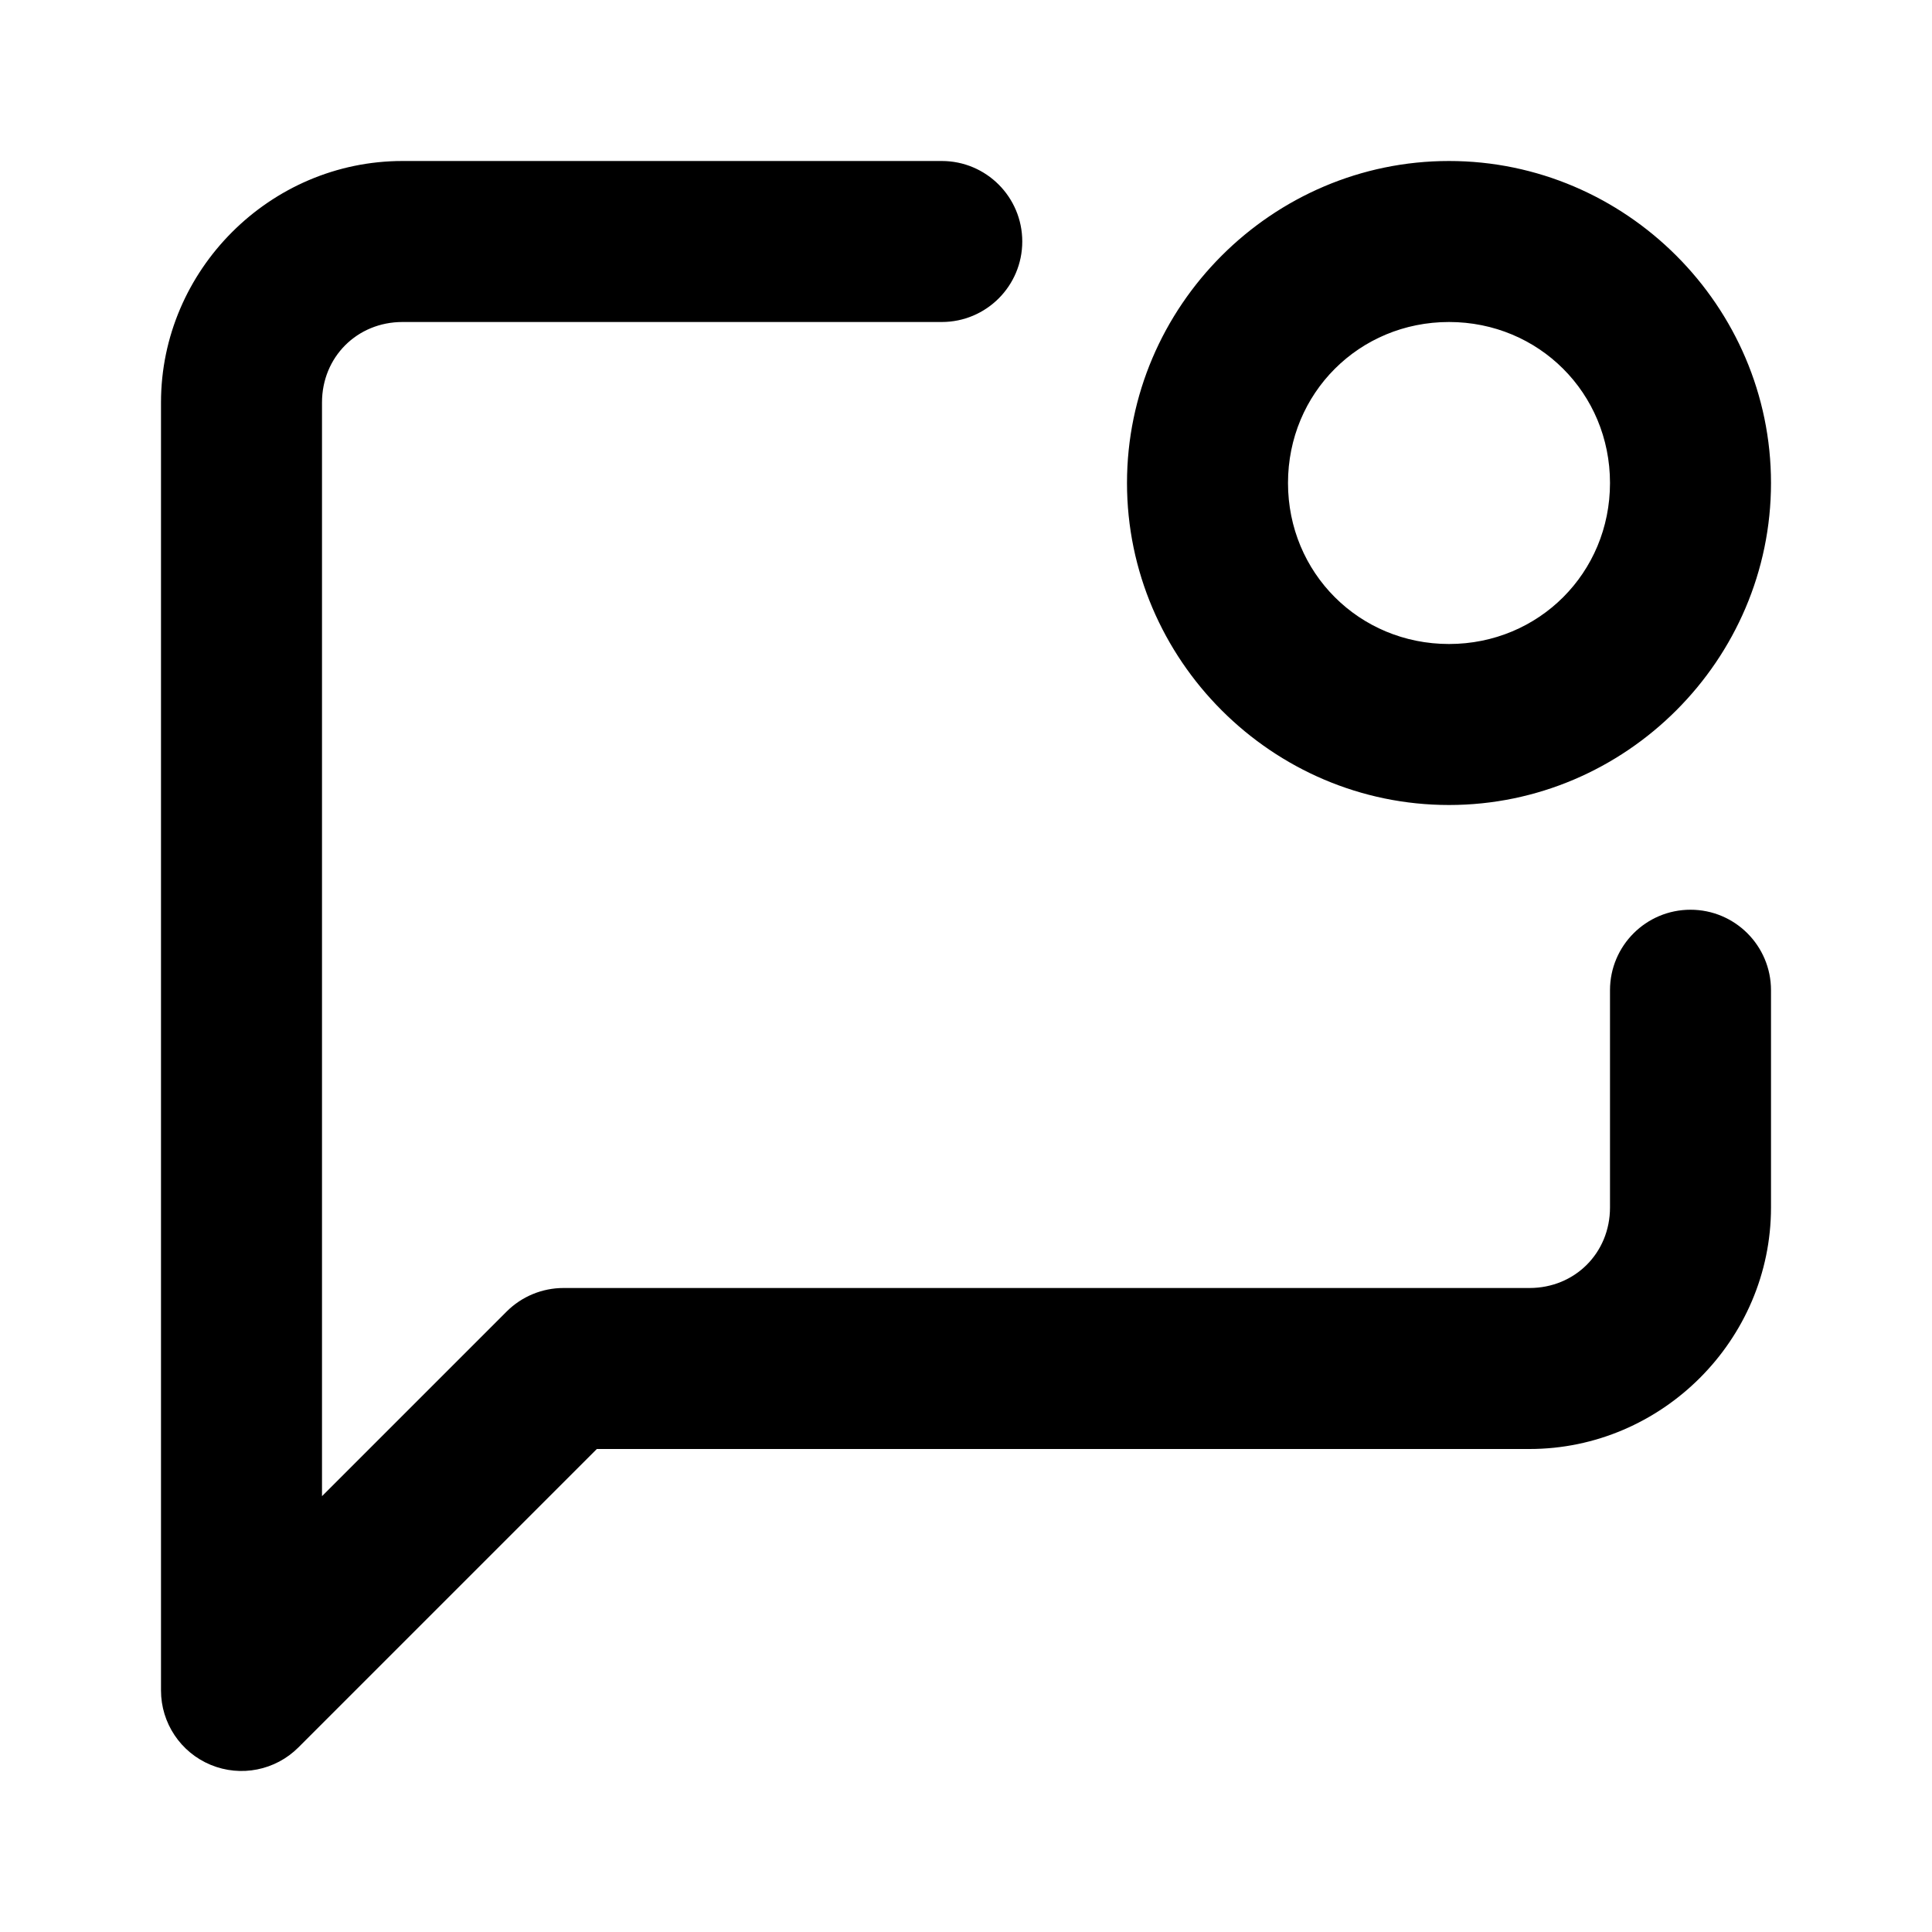
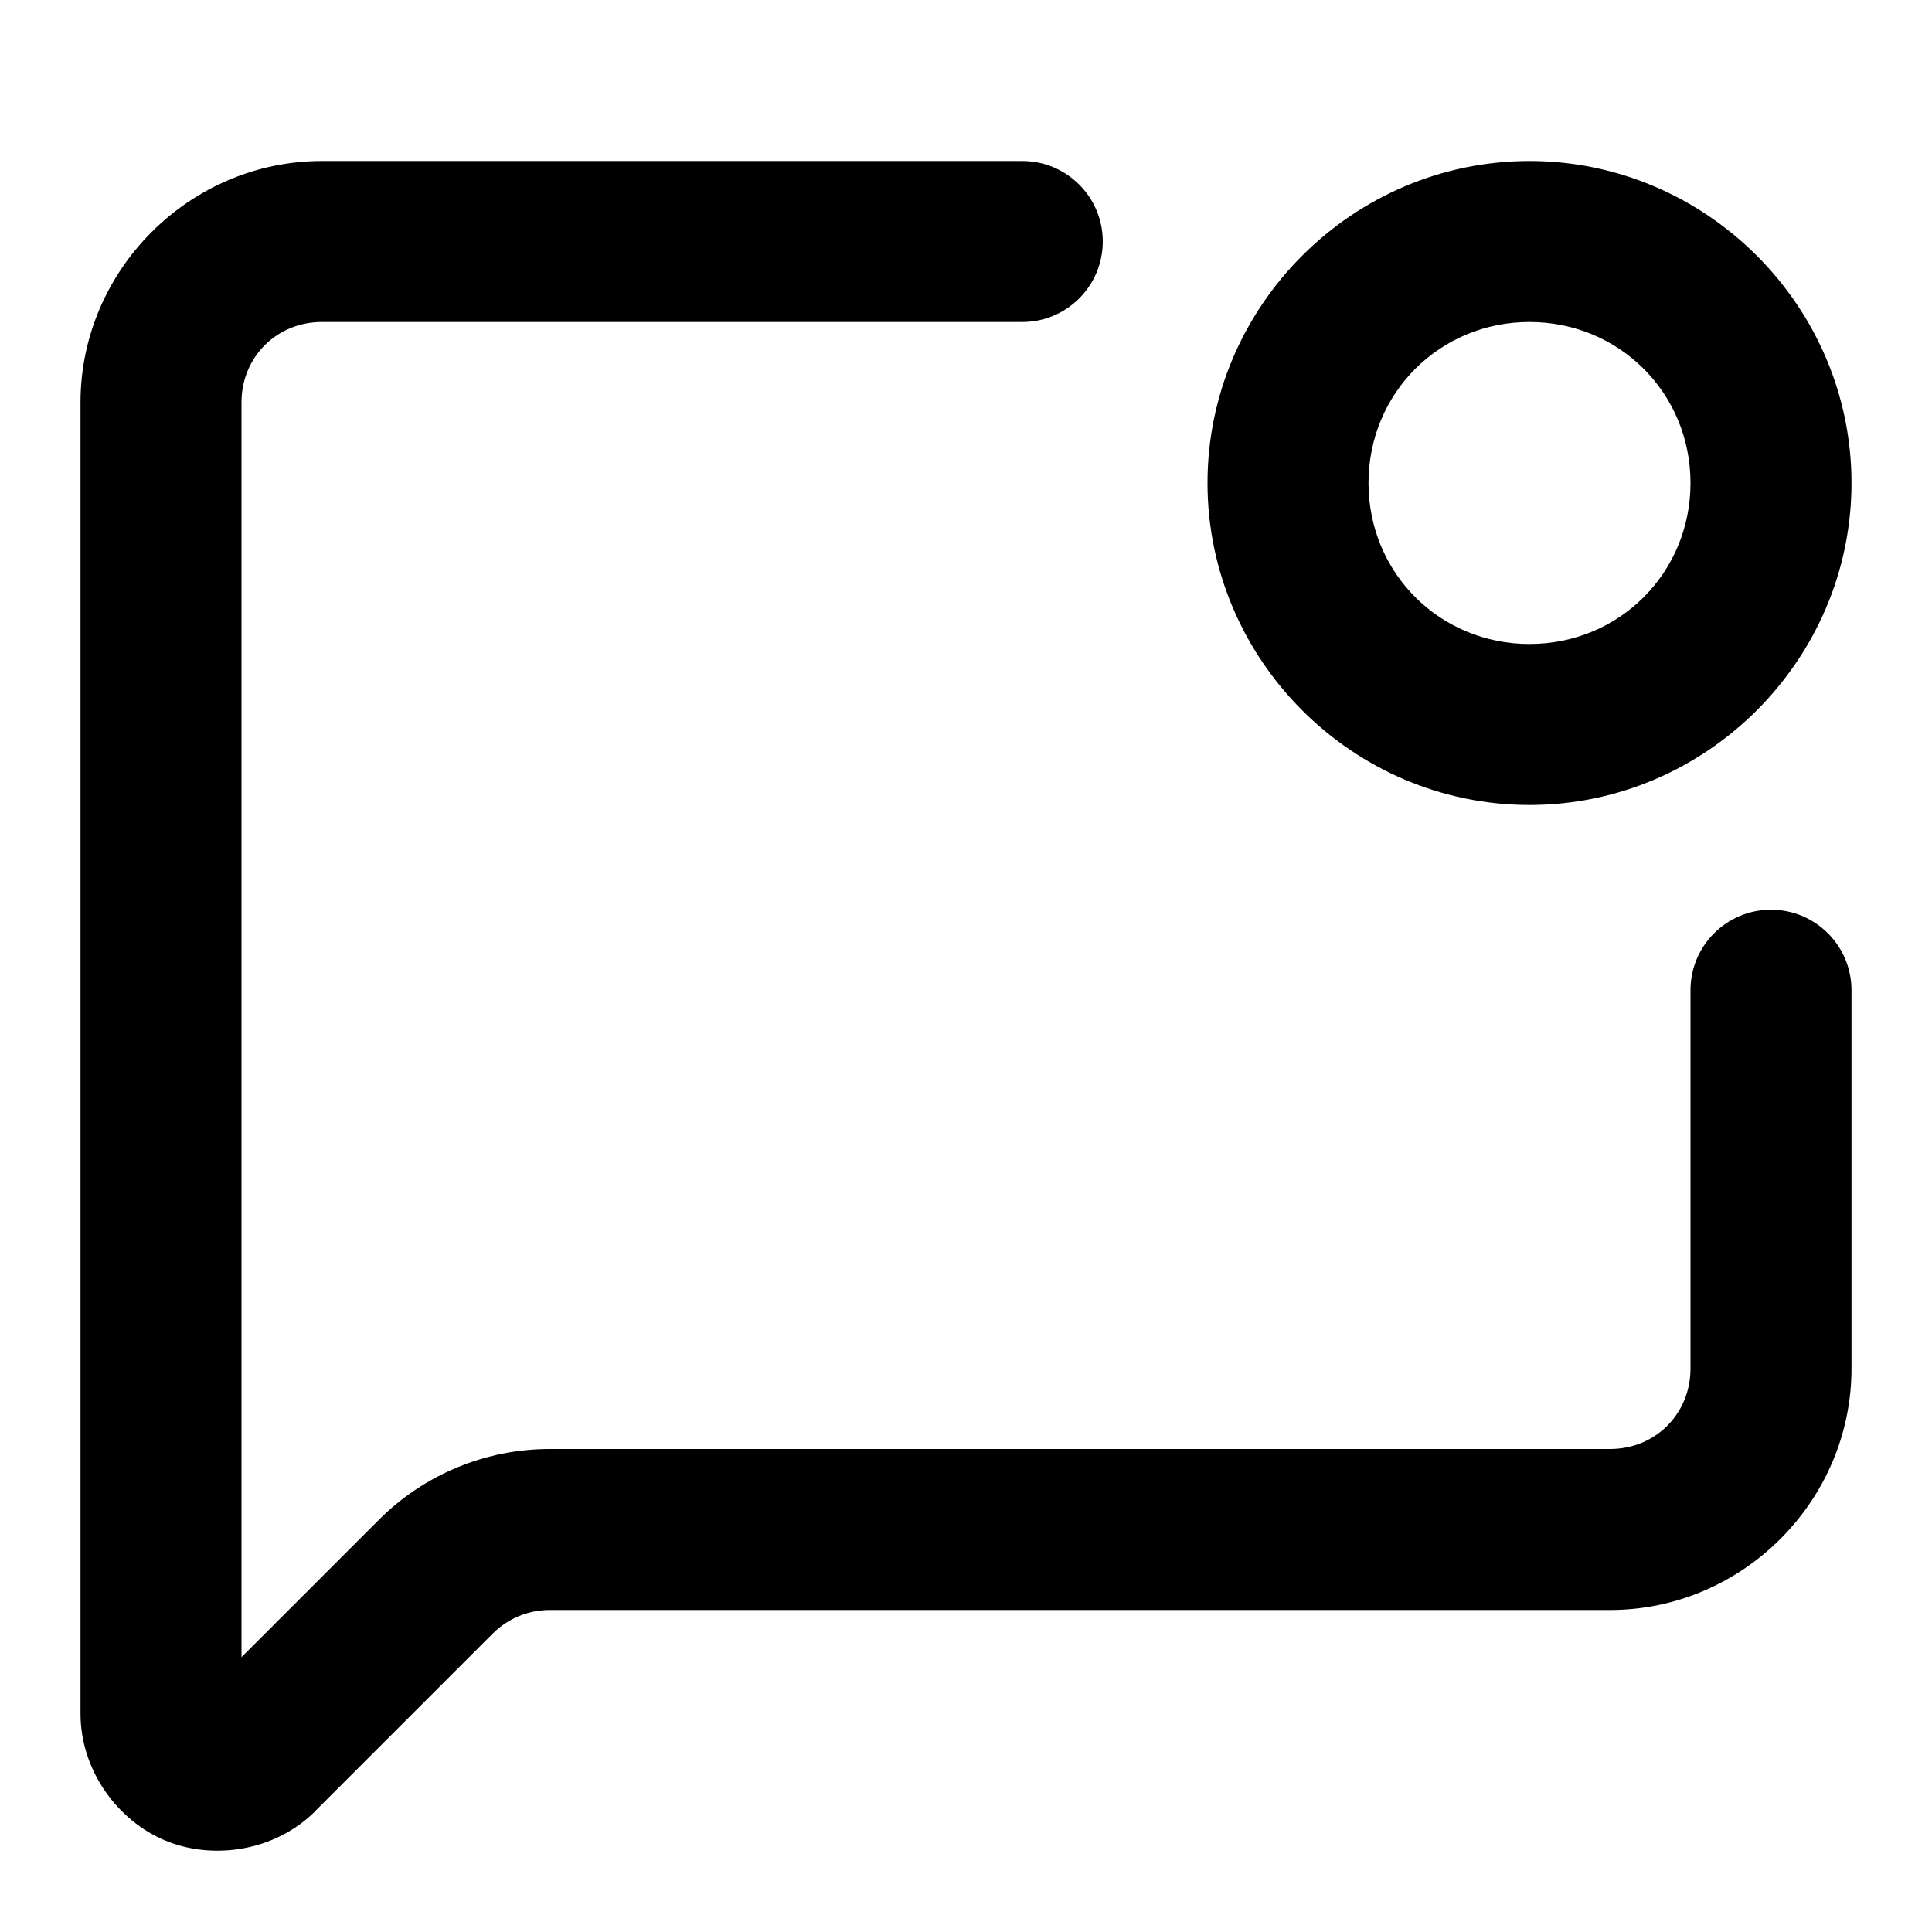
<svg xmlns="http://www.w3.org/2000/svg" width="24" height="24" viewBox="0 0 24 24" fill="currentColor" tags="unread,unresolved,comment,chat,conversation,dialog,feedback,speech bubble" categories="social,notifications">
-   <path d="M 5 2 C 3.355 2 2 3.355 2 5 L 2 21 A 1 1 0 0 0 3.707 21.707 L 7.414 18 L 19 18 C 20.645 18 22 16.645 22 15 L 22 12.301 A 1 1 0 0 0 21 11.301 A 1 1 0 0 0 20 12.301 L 20 15 C 20 15.564 19.564 16 19 16 L 7 16 A 1 1 0 0 0 6.293 16.293 L 4 18.586 L 4 5 C 4 4.436 4.436 4 5 4 L 11.699 4 A 1 1 0 0 0 12.699 3 A 1 1 0 0 0 11.699 2 L 5 2 z M 18 2 C 15.803 2 14 3.803 14 6 C 14 8.197 15.803 10 18 10 C 20.197 10 22 8.197 22 6 C 22 3.803 20.197 2 18 2 z M 18 4 C 19.116 4 20 4.884 20 6 C 20 7.116 19.116 8 18 8 C 16.884 8 16 7.116 16 6 C 16 4.884 16.884 4 18 4 z " />
+   <path d="M 4 2 C 2.355 2 1 3.355 1 5 L 1 21.285 C 1 22.004 1.471 22.624 2.055 22.865 C 2.638 23.107 3.411 23.005 3.92 22.496 A 1 1 0 0 0 3.92 22.494 L 6.121 20.293 C 6.309 20.105 6.563 20 6.828 20 L 20 20 C 21.645 20 23 18.645 23 17 L 23 12.301 A 1 1 0 0 0 22 11.301 A 1 1 0 0 0 21 12.301 L 21 17 C 21 17.564 20.564 18 20 18 L 6.828 18 C 6.033 18 5.269 18.317 4.707 18.879 L 3 20.586 L 3 5 C 3 4.436 3.436 4 4 4 L 12.699 4 A 1 1 0 0 0 13.699 3 A 1 1 0 0 0 12.699 2 L 4 2 z M 19 2 C 16.803 2 15 3.803 15 6 C 15 8.197 16.803 10 19 10 C 21.197 10 23 8.197 23 6 C 23 3.803 21.197 2 19 2 z M 19 4 C 20.116 4 21 4.884 21 6 C 21 7.116 20.116 8 19 8 C 17.884 8 17 7.116 17 6 C 17 4.884 17.884 4 19 4 z " />
</svg>
